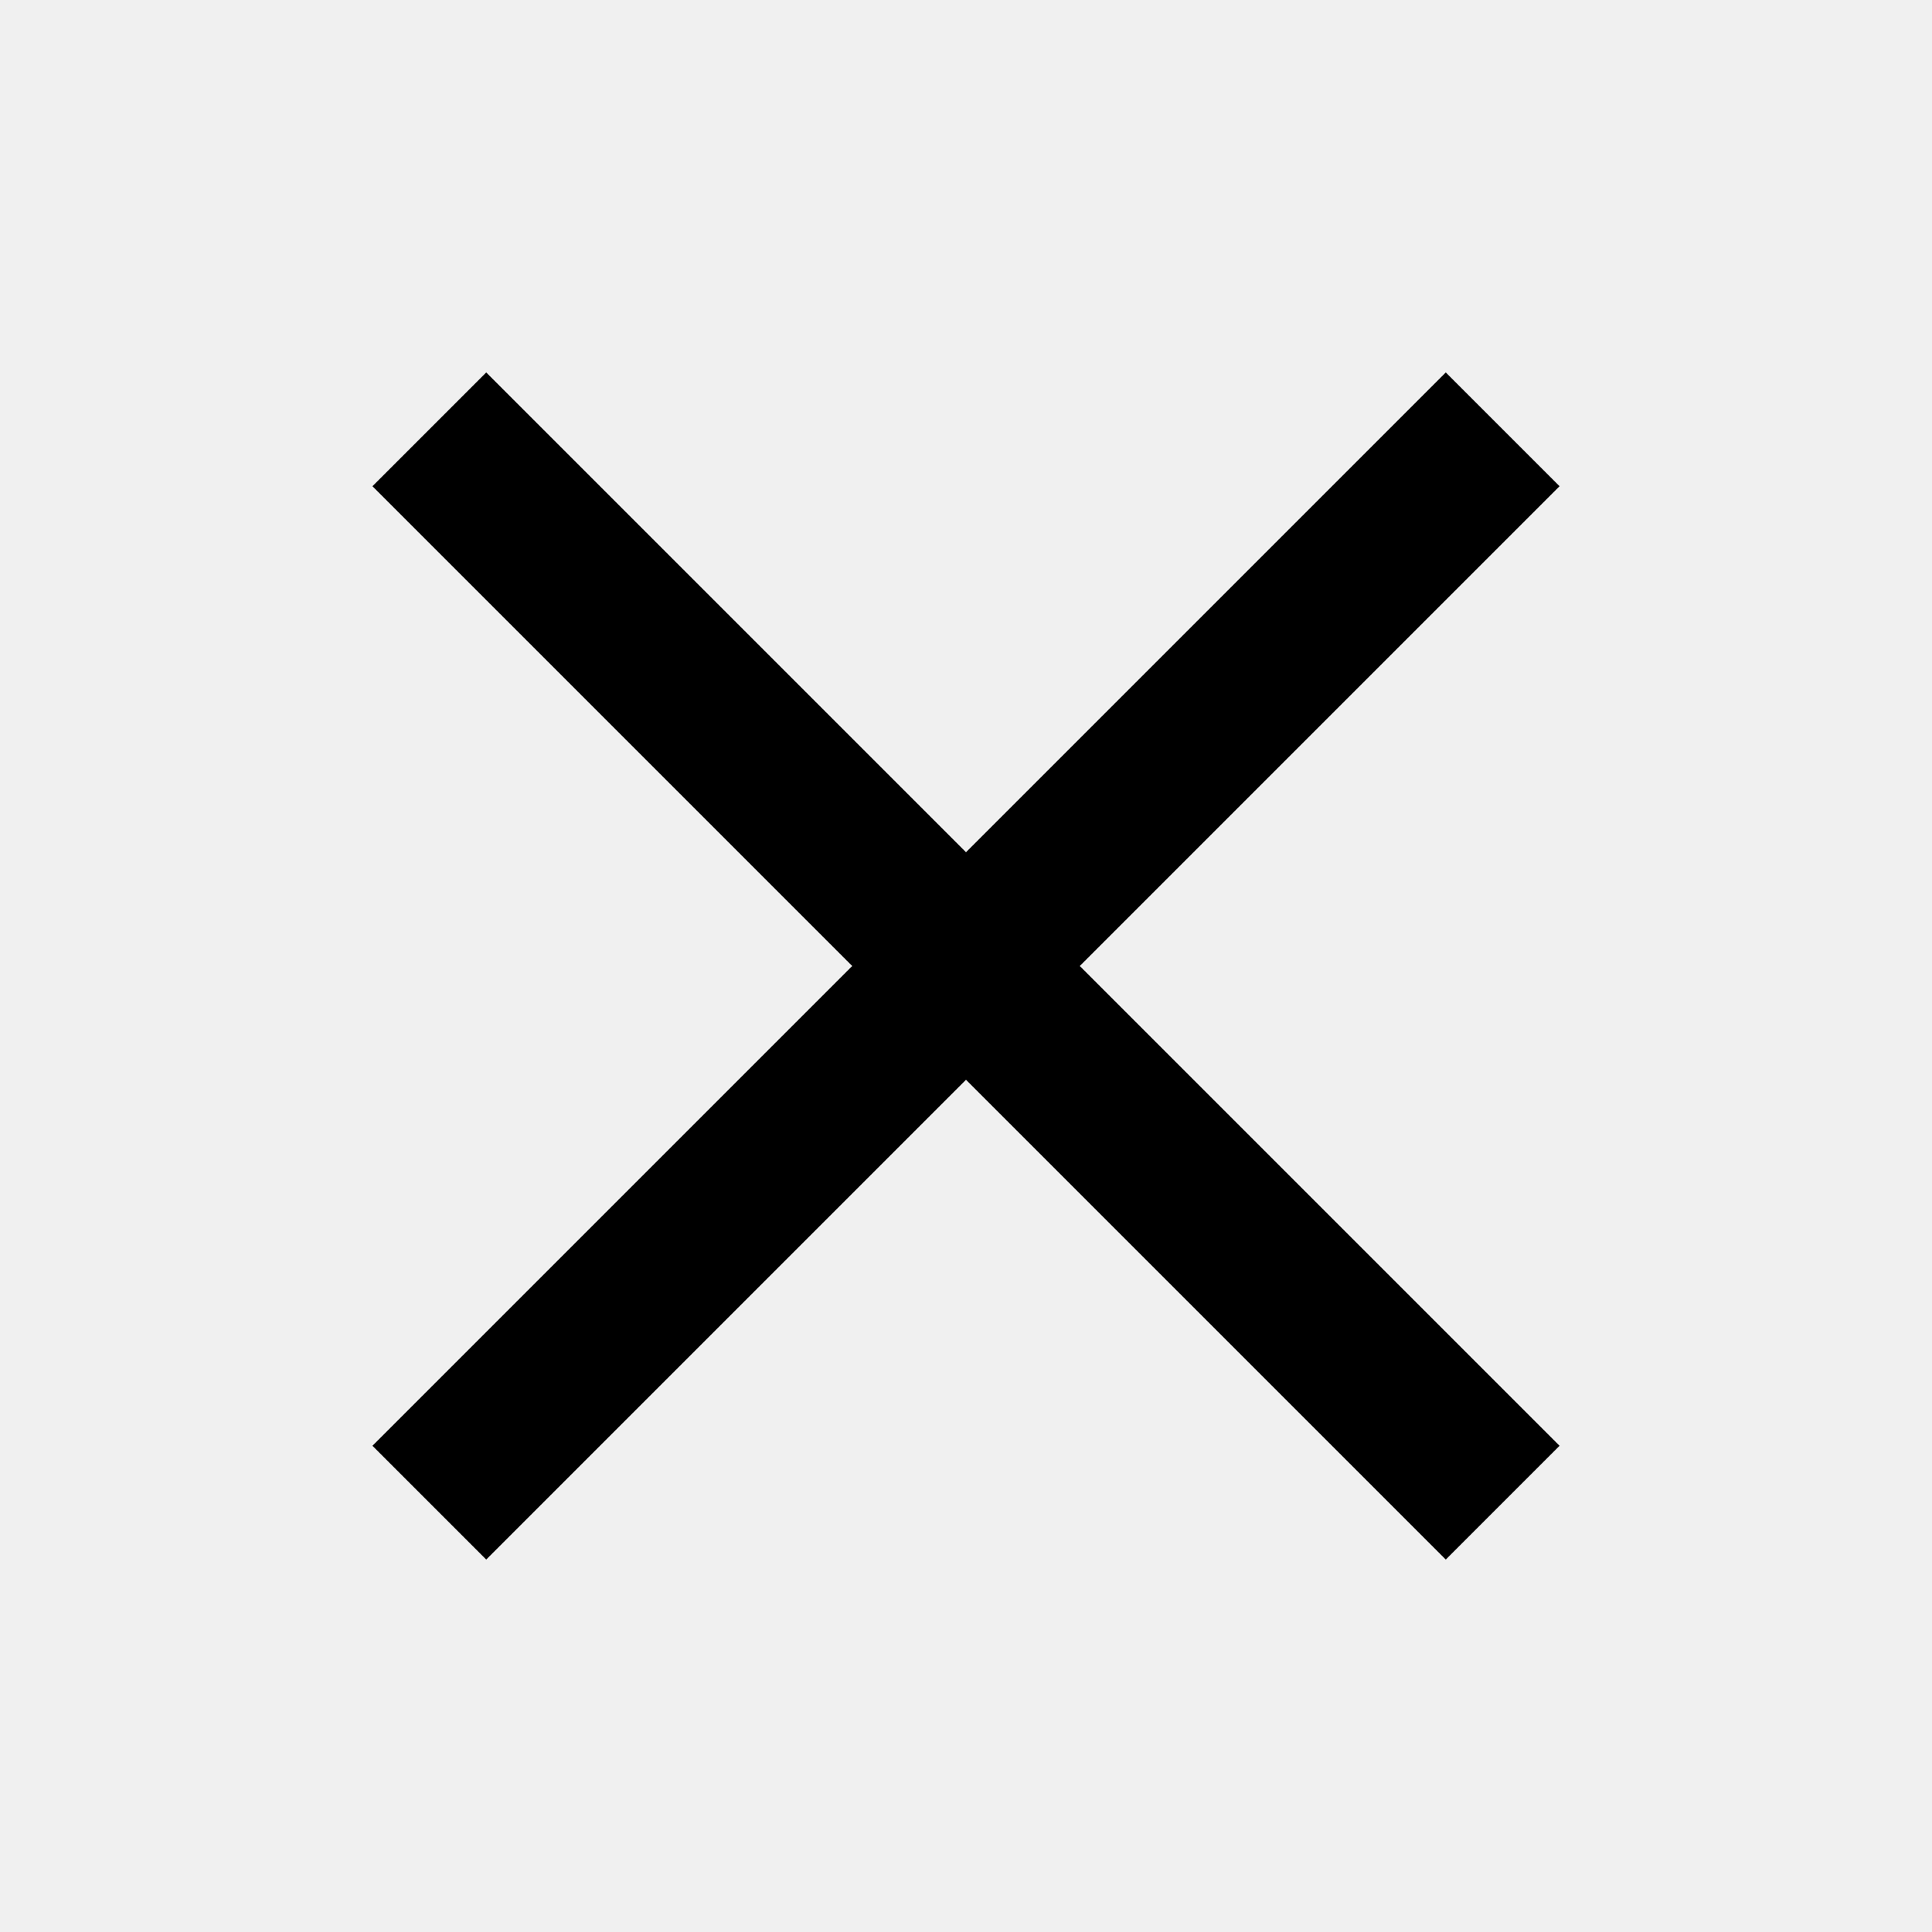
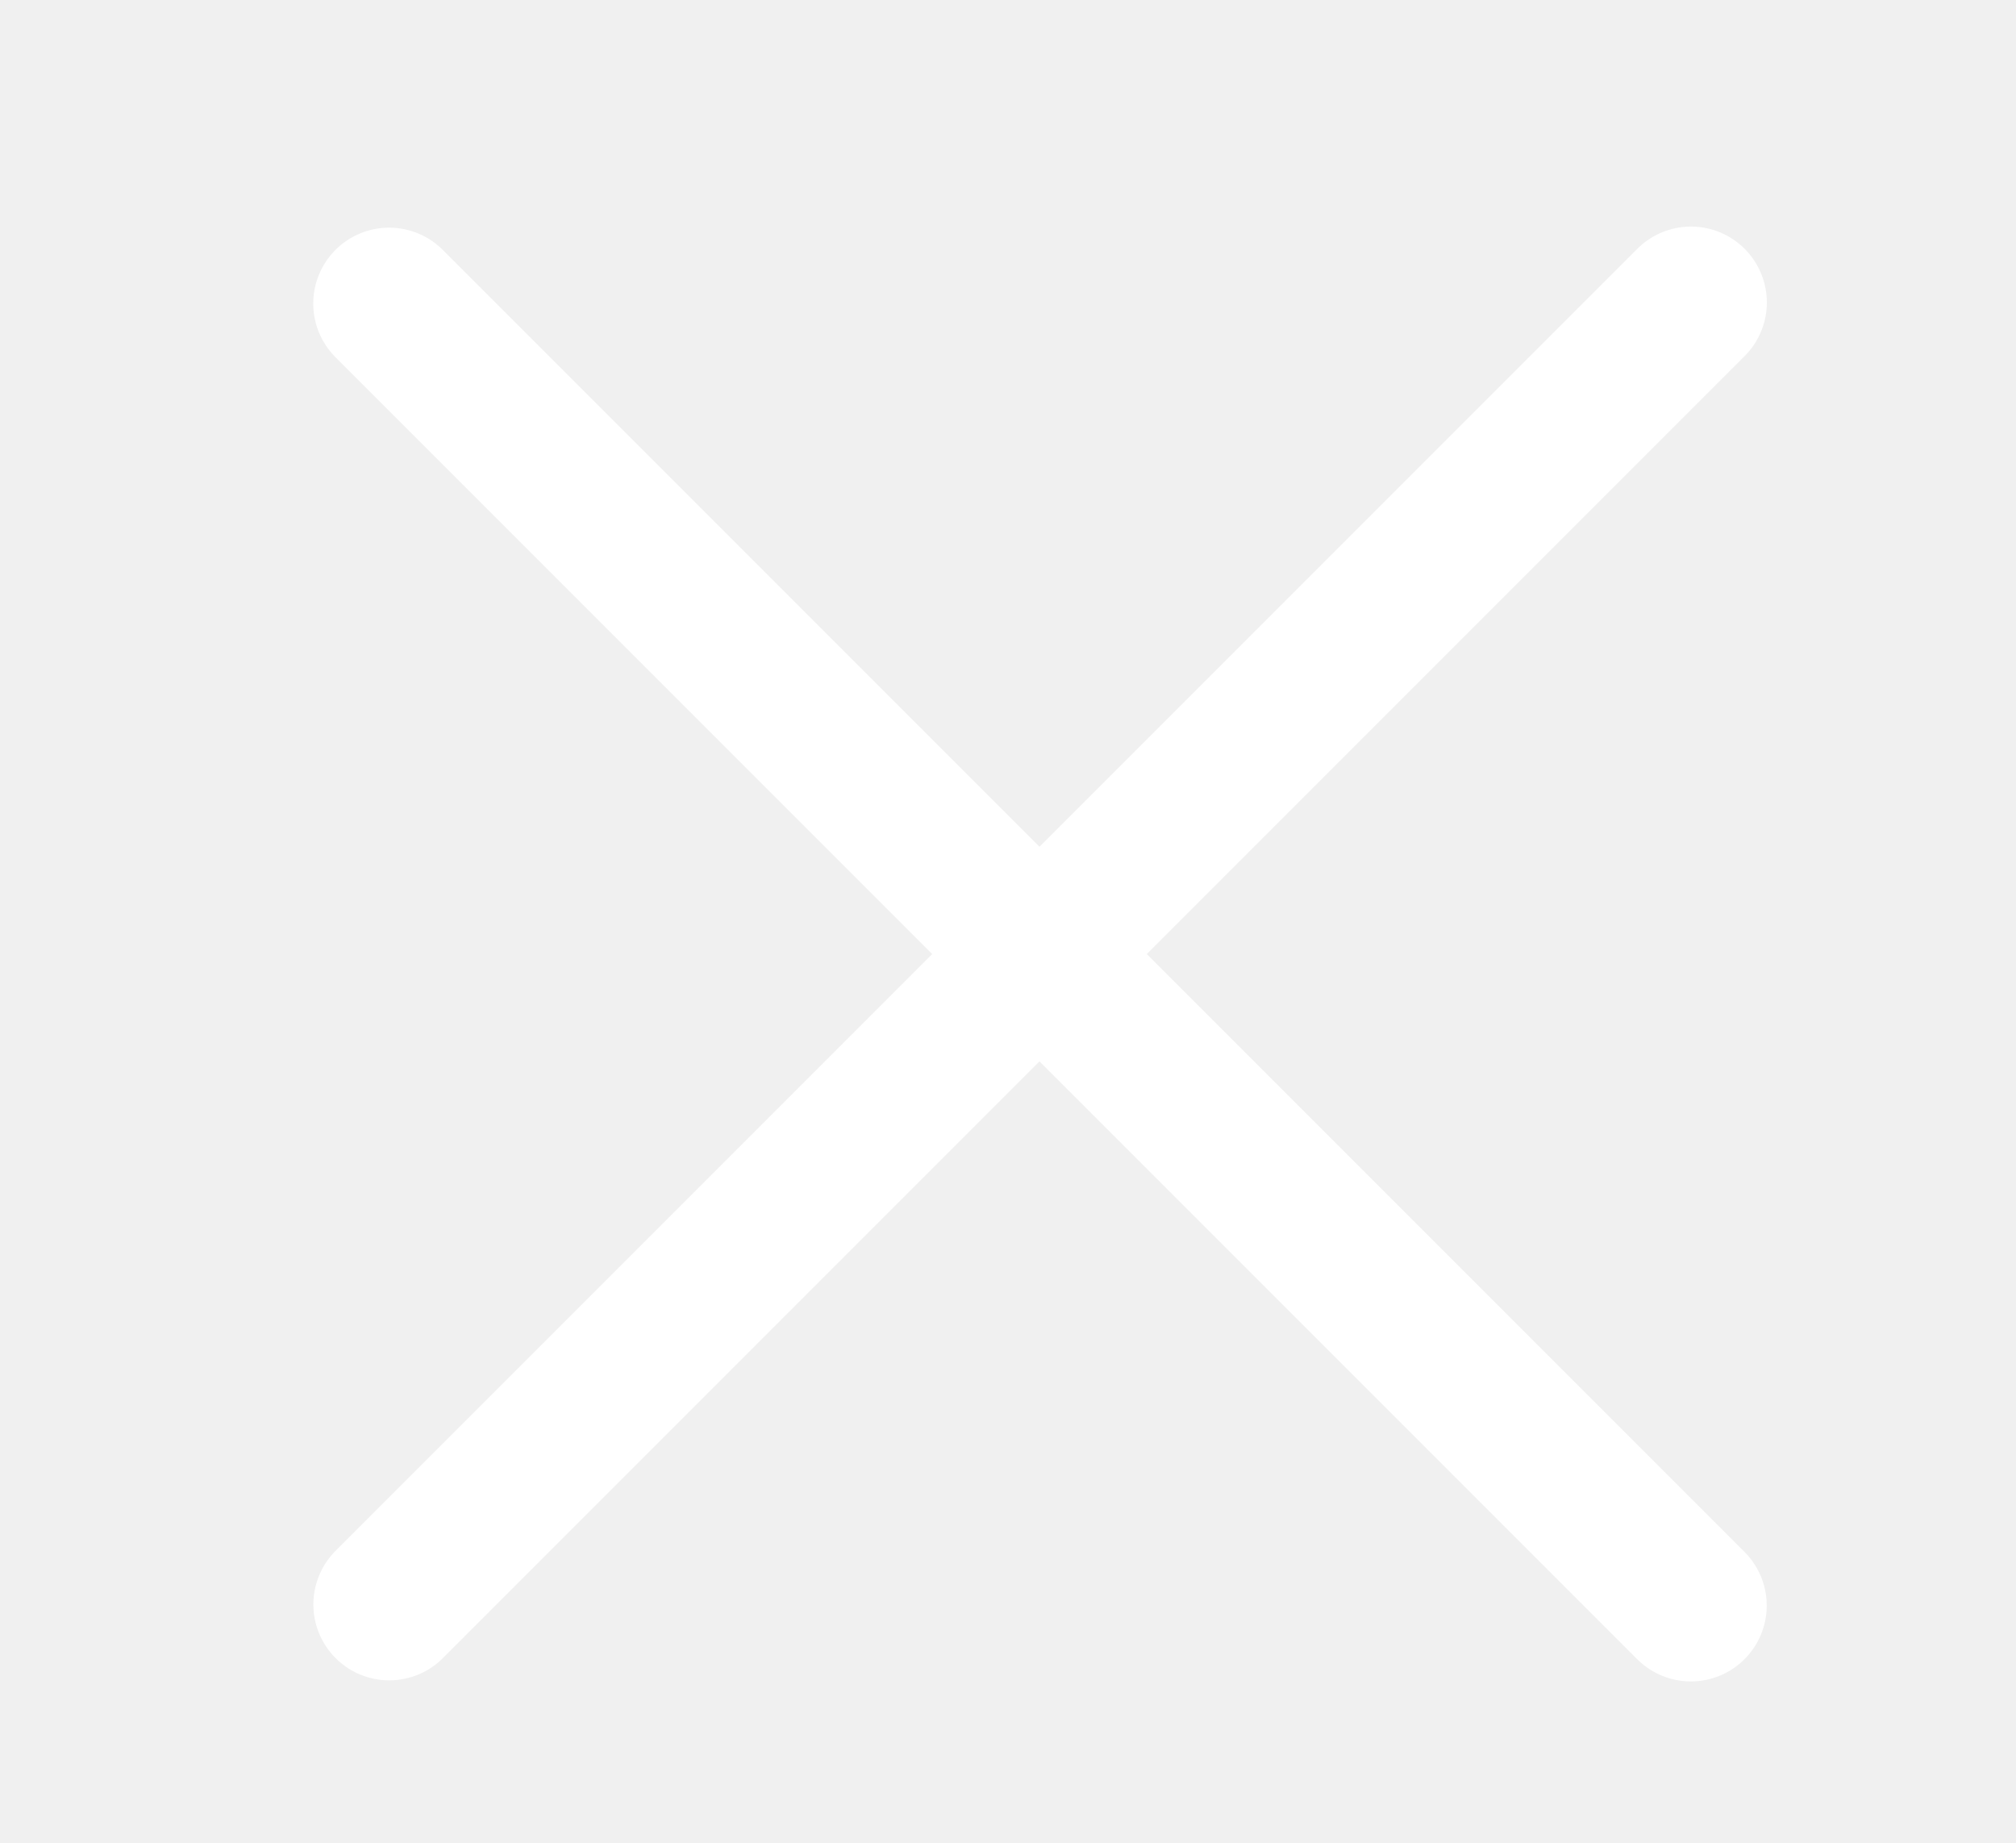
- <svg xmlns="http://www.w3.org/2000/svg" width="18" height="18" viewBox="0 0 18 18">
-   <path d="M14.53 4.53l-1.06-1.06L9 7.94 4.53 3.47 3.47 4.53 7.94 9l-4.47 4.47 1.06 1.06L9 10.06l4.47 4.47 1.06-1.06L10.06 9z" />
+ <svg xmlns="http://www.w3.org/2000/svg" width="93" height="85" viewBox="0 0 93 85" fill="none">
+   <line x1="17.95" y1="14" x2="78" y2="74.05" stroke="white" stroke-width="7" stroke-linecap="round" stroke-linejoin="round" />
+   <line x1="78.006" y1="13.95" x2="17.956" y2="74" stroke="white" stroke-width="7" stroke-linecap="round" stroke-linejoin="round" />
</svg>
